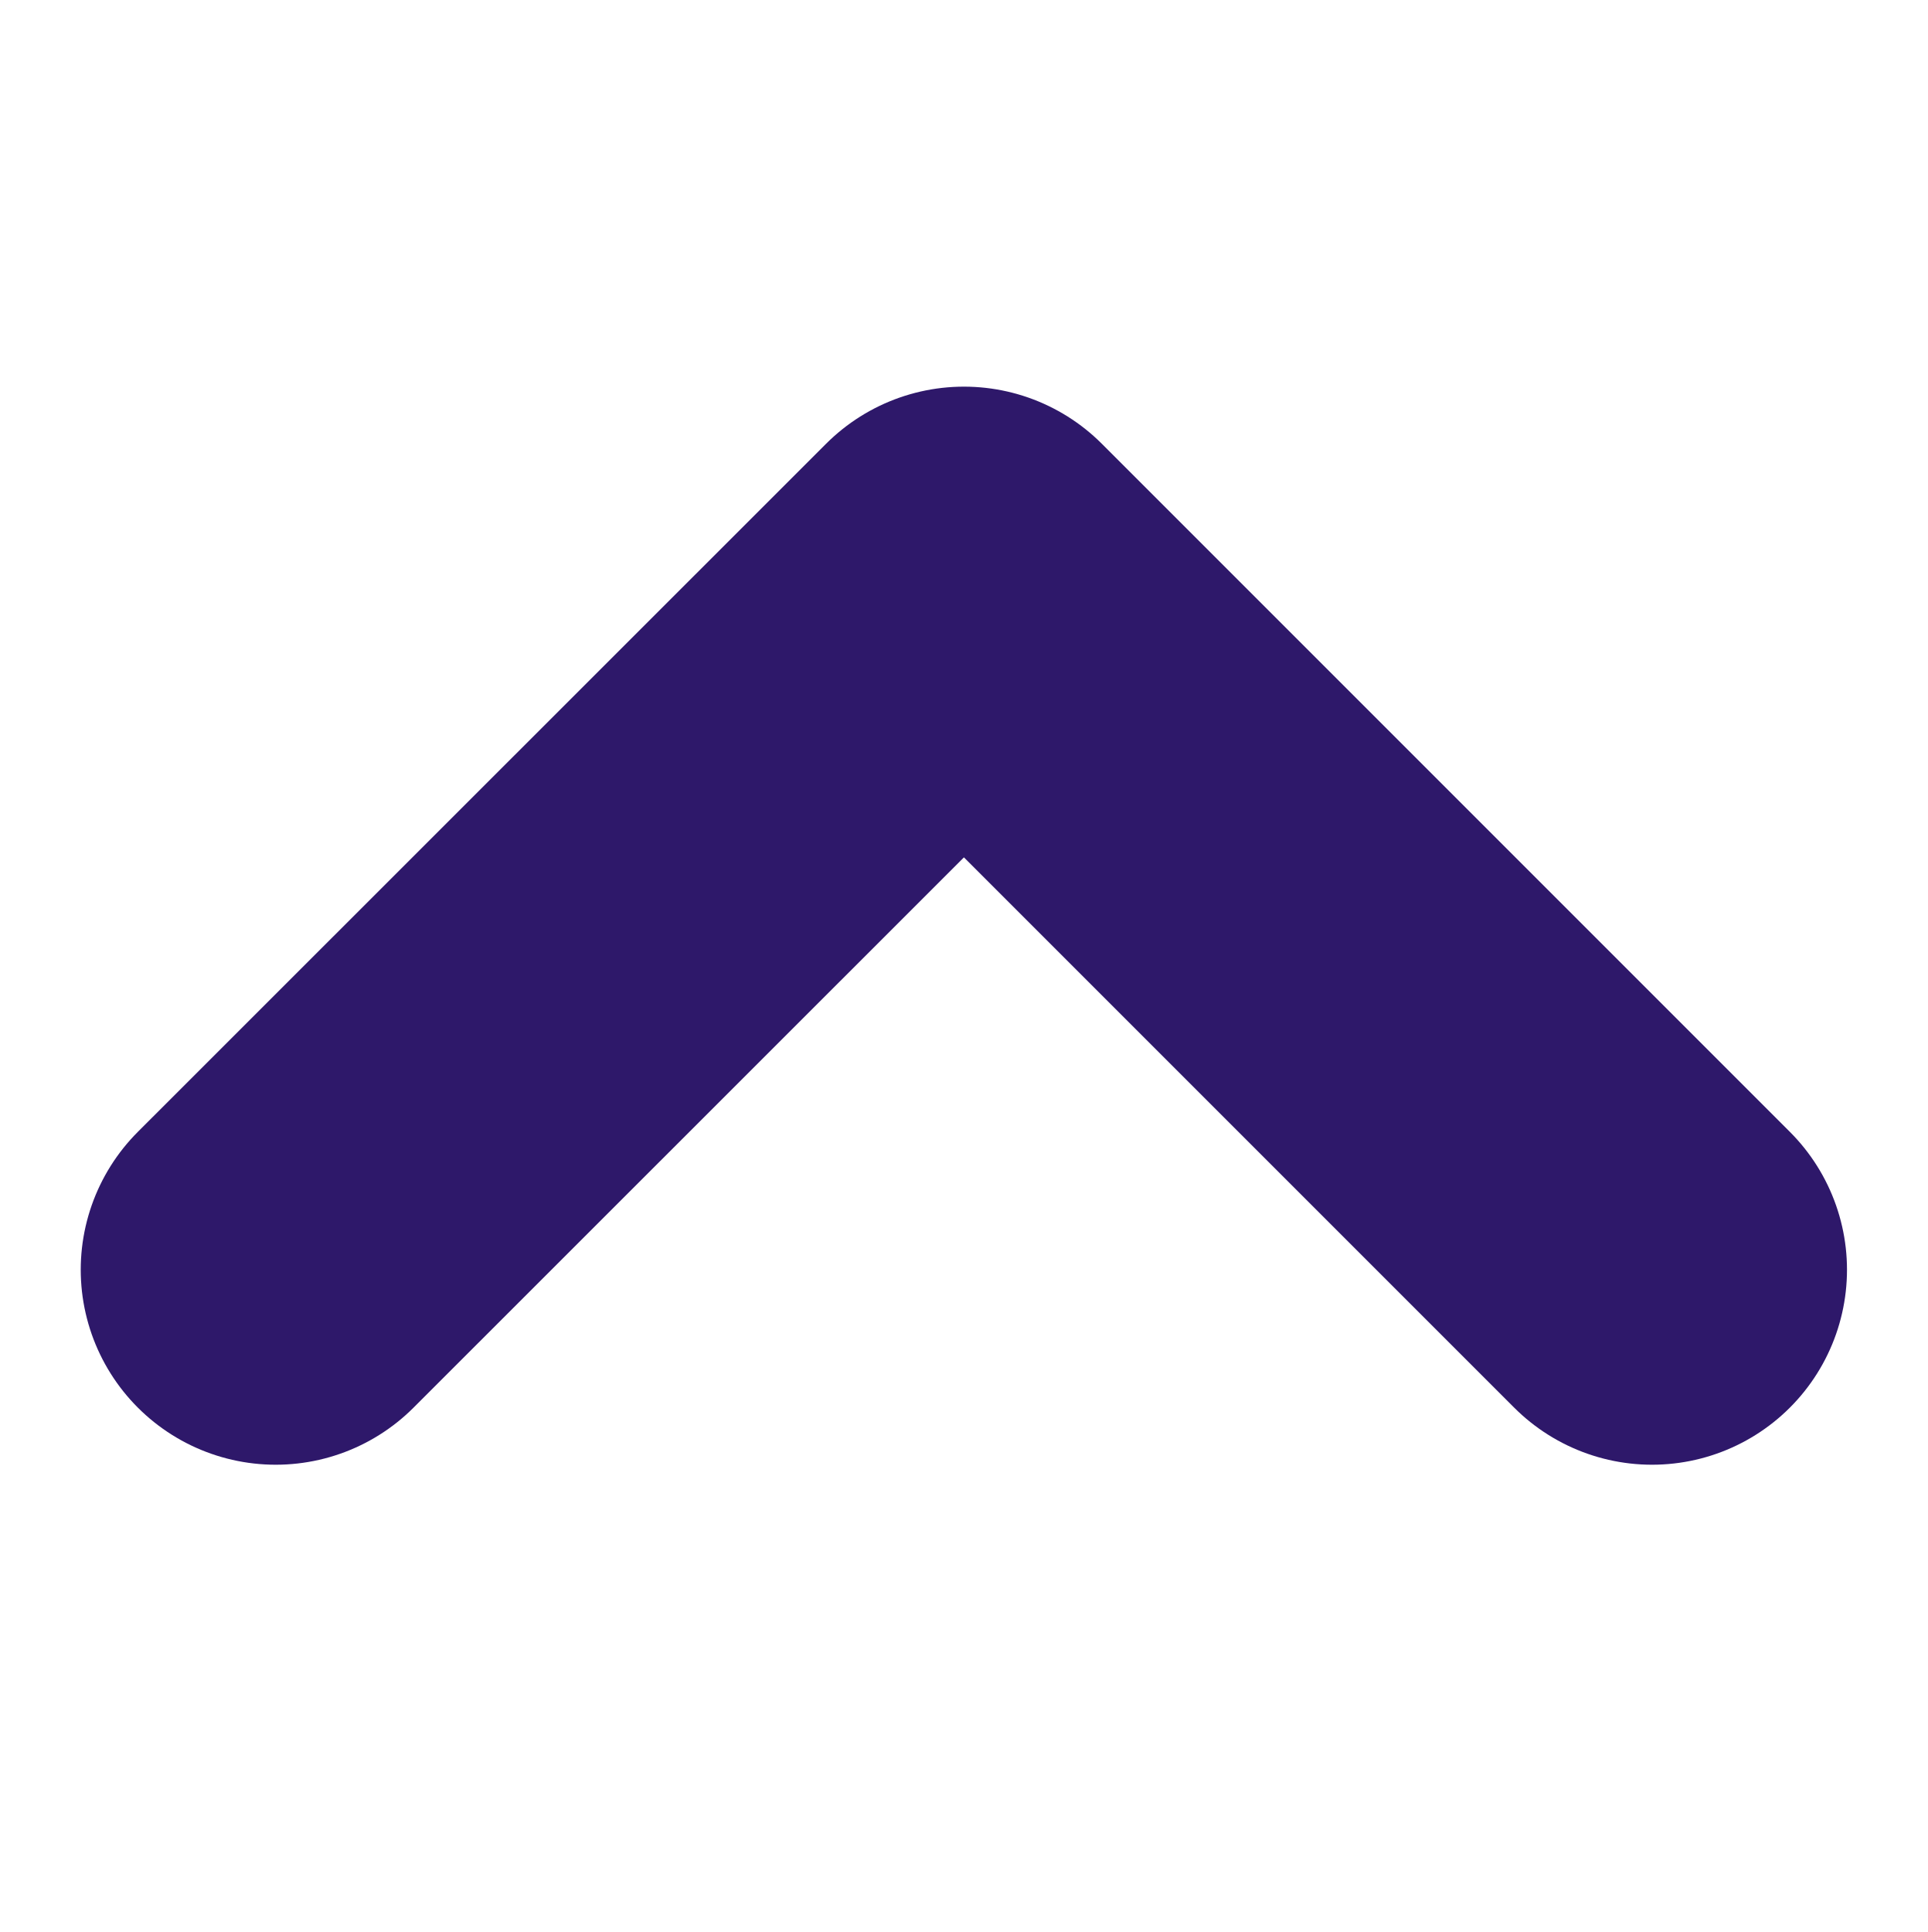
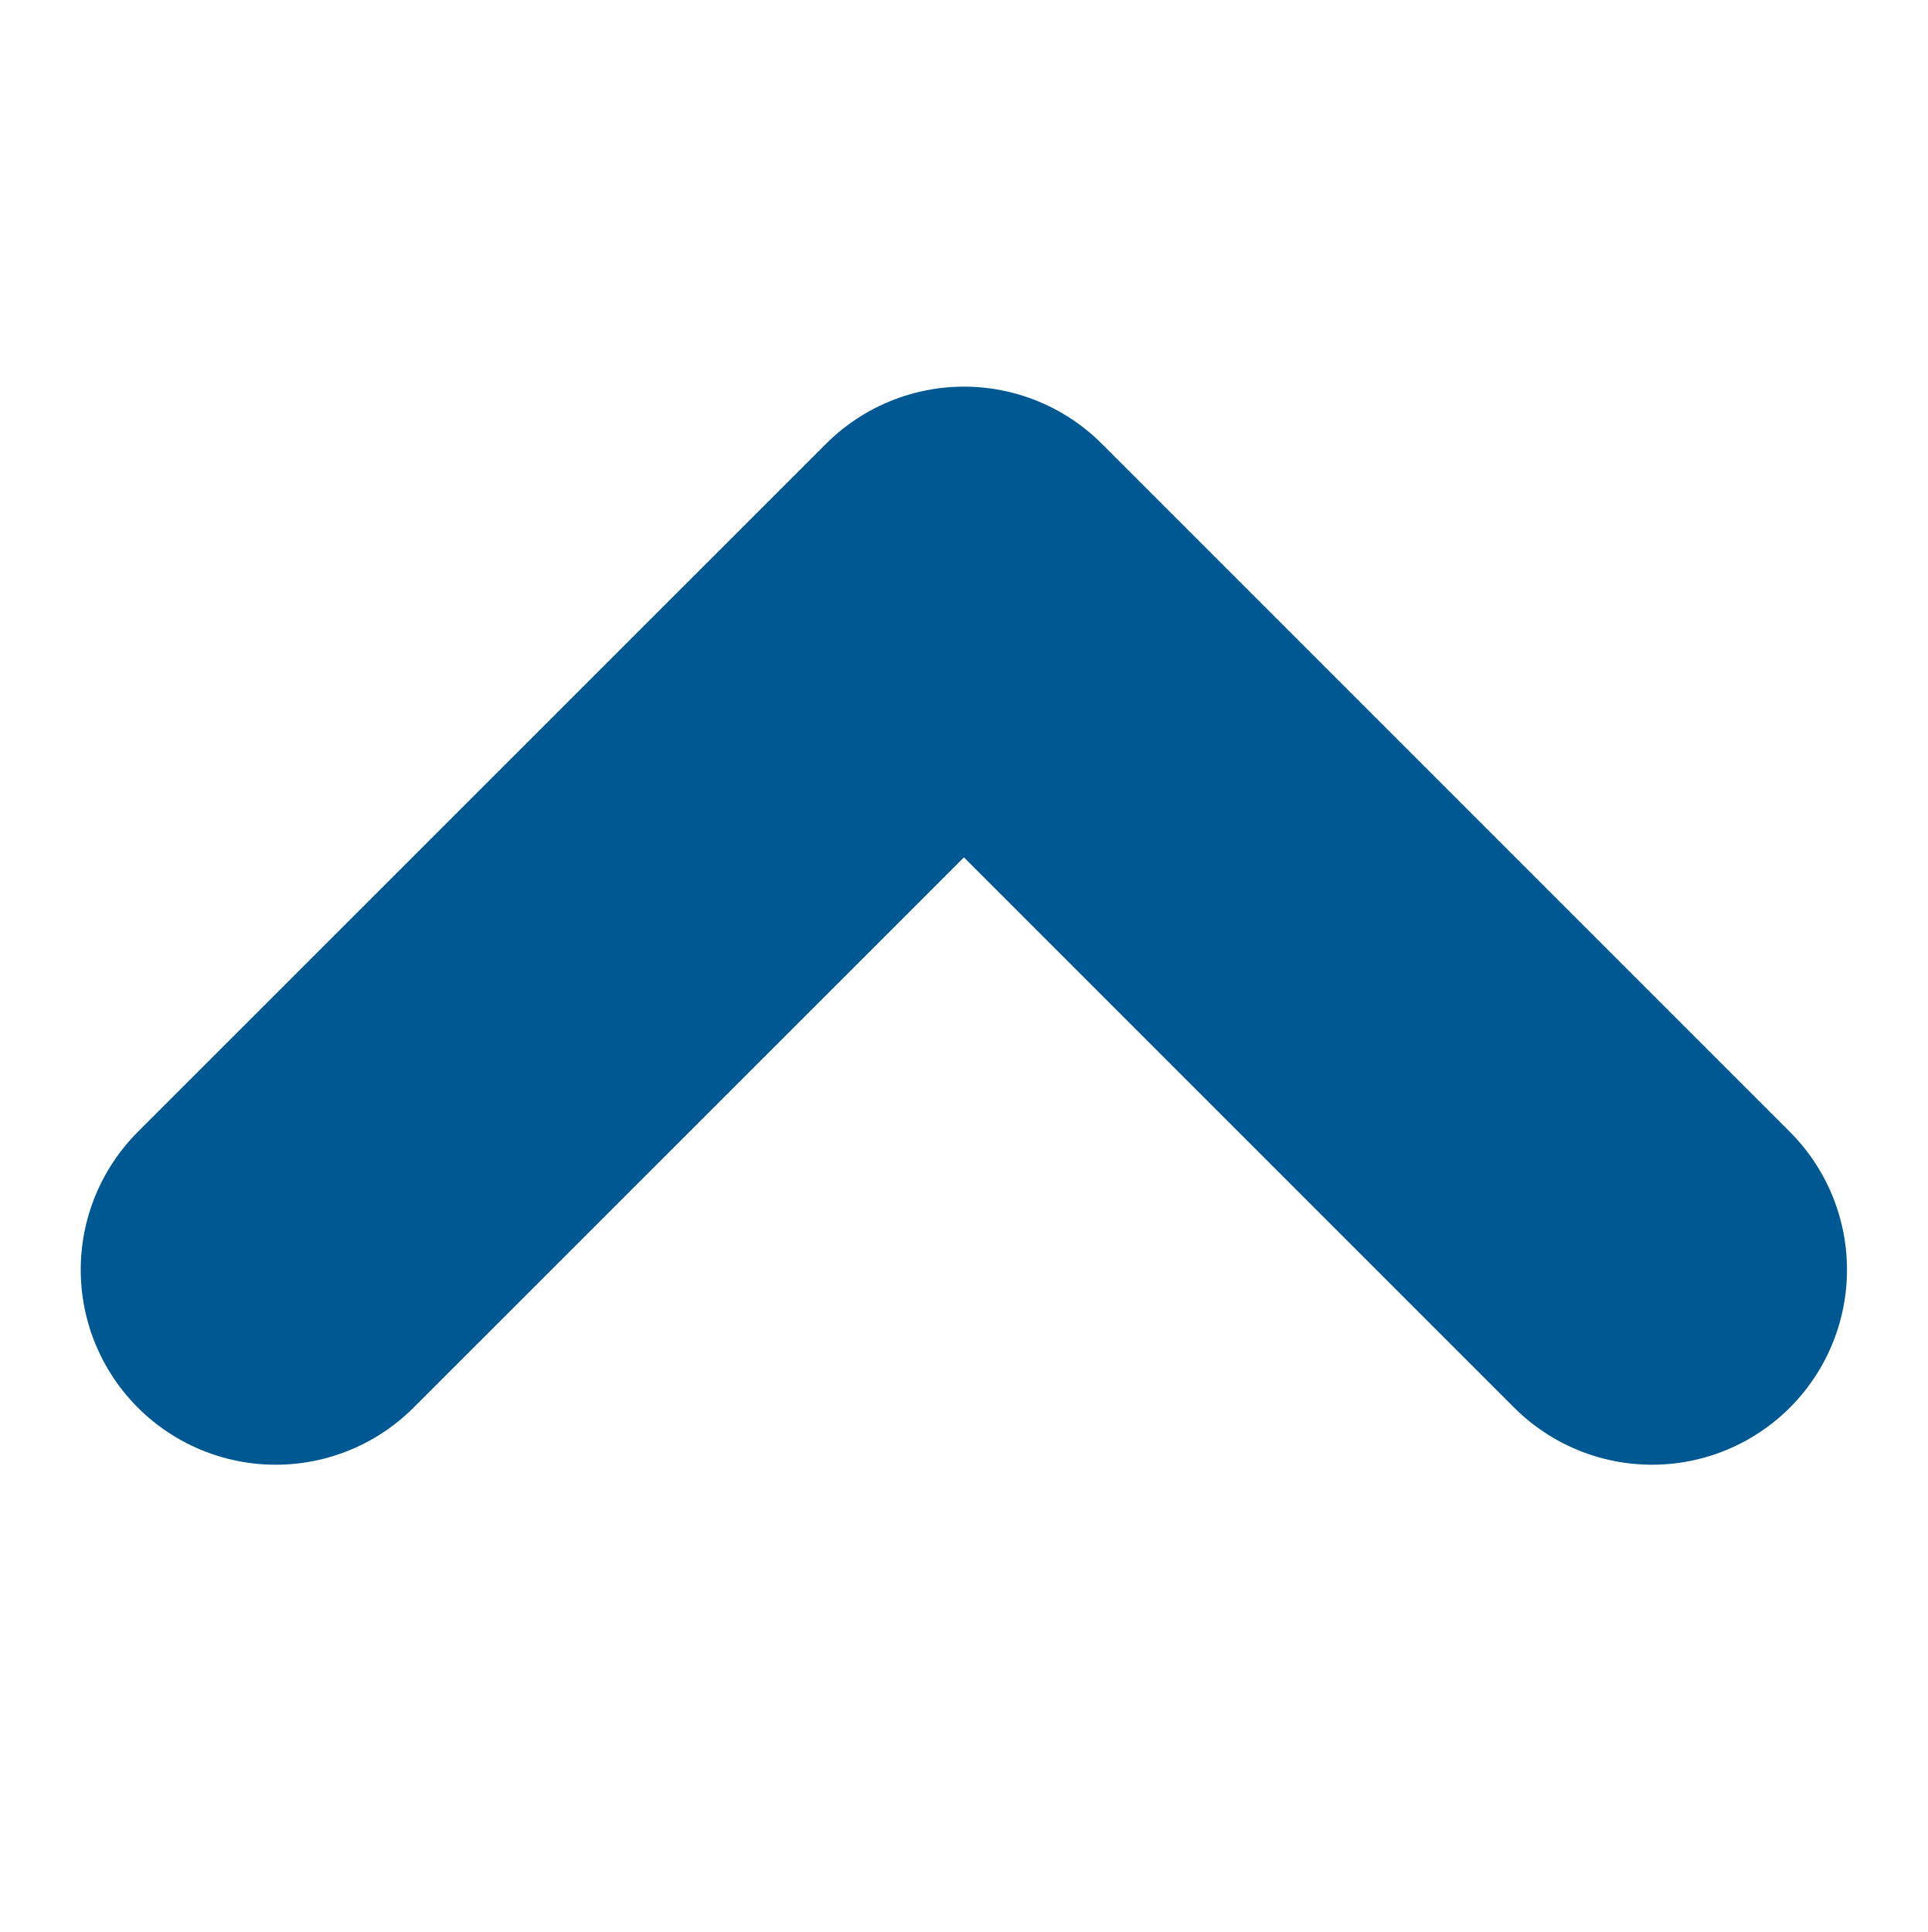
<svg xmlns="http://www.w3.org/2000/svg" width="25.887" height="25.943" viewBox="0 0 9.887 5.943">
-   <path id="Path_157" data-name="Path 157" d="M6502.544,2805l3.529,3.53-3.529,3.529" transform="translate(-2803.586 6507.073) rotate(-90)" fill="none" stroke="#2E186A" stroke-linecap="round" stroke-linejoin="round" stroke-width="2" />
+   <path id="Path_157" data-name="Path 157" d="M6502.544,2805l3.529,3.53-3.529,3.529" transform="translate(-2803.586 6507.073) rotate(-90)" fill="none" stroke="#005893" stroke-linecap="round" stroke-linejoin="round" stroke-width="2" />
</svg>
